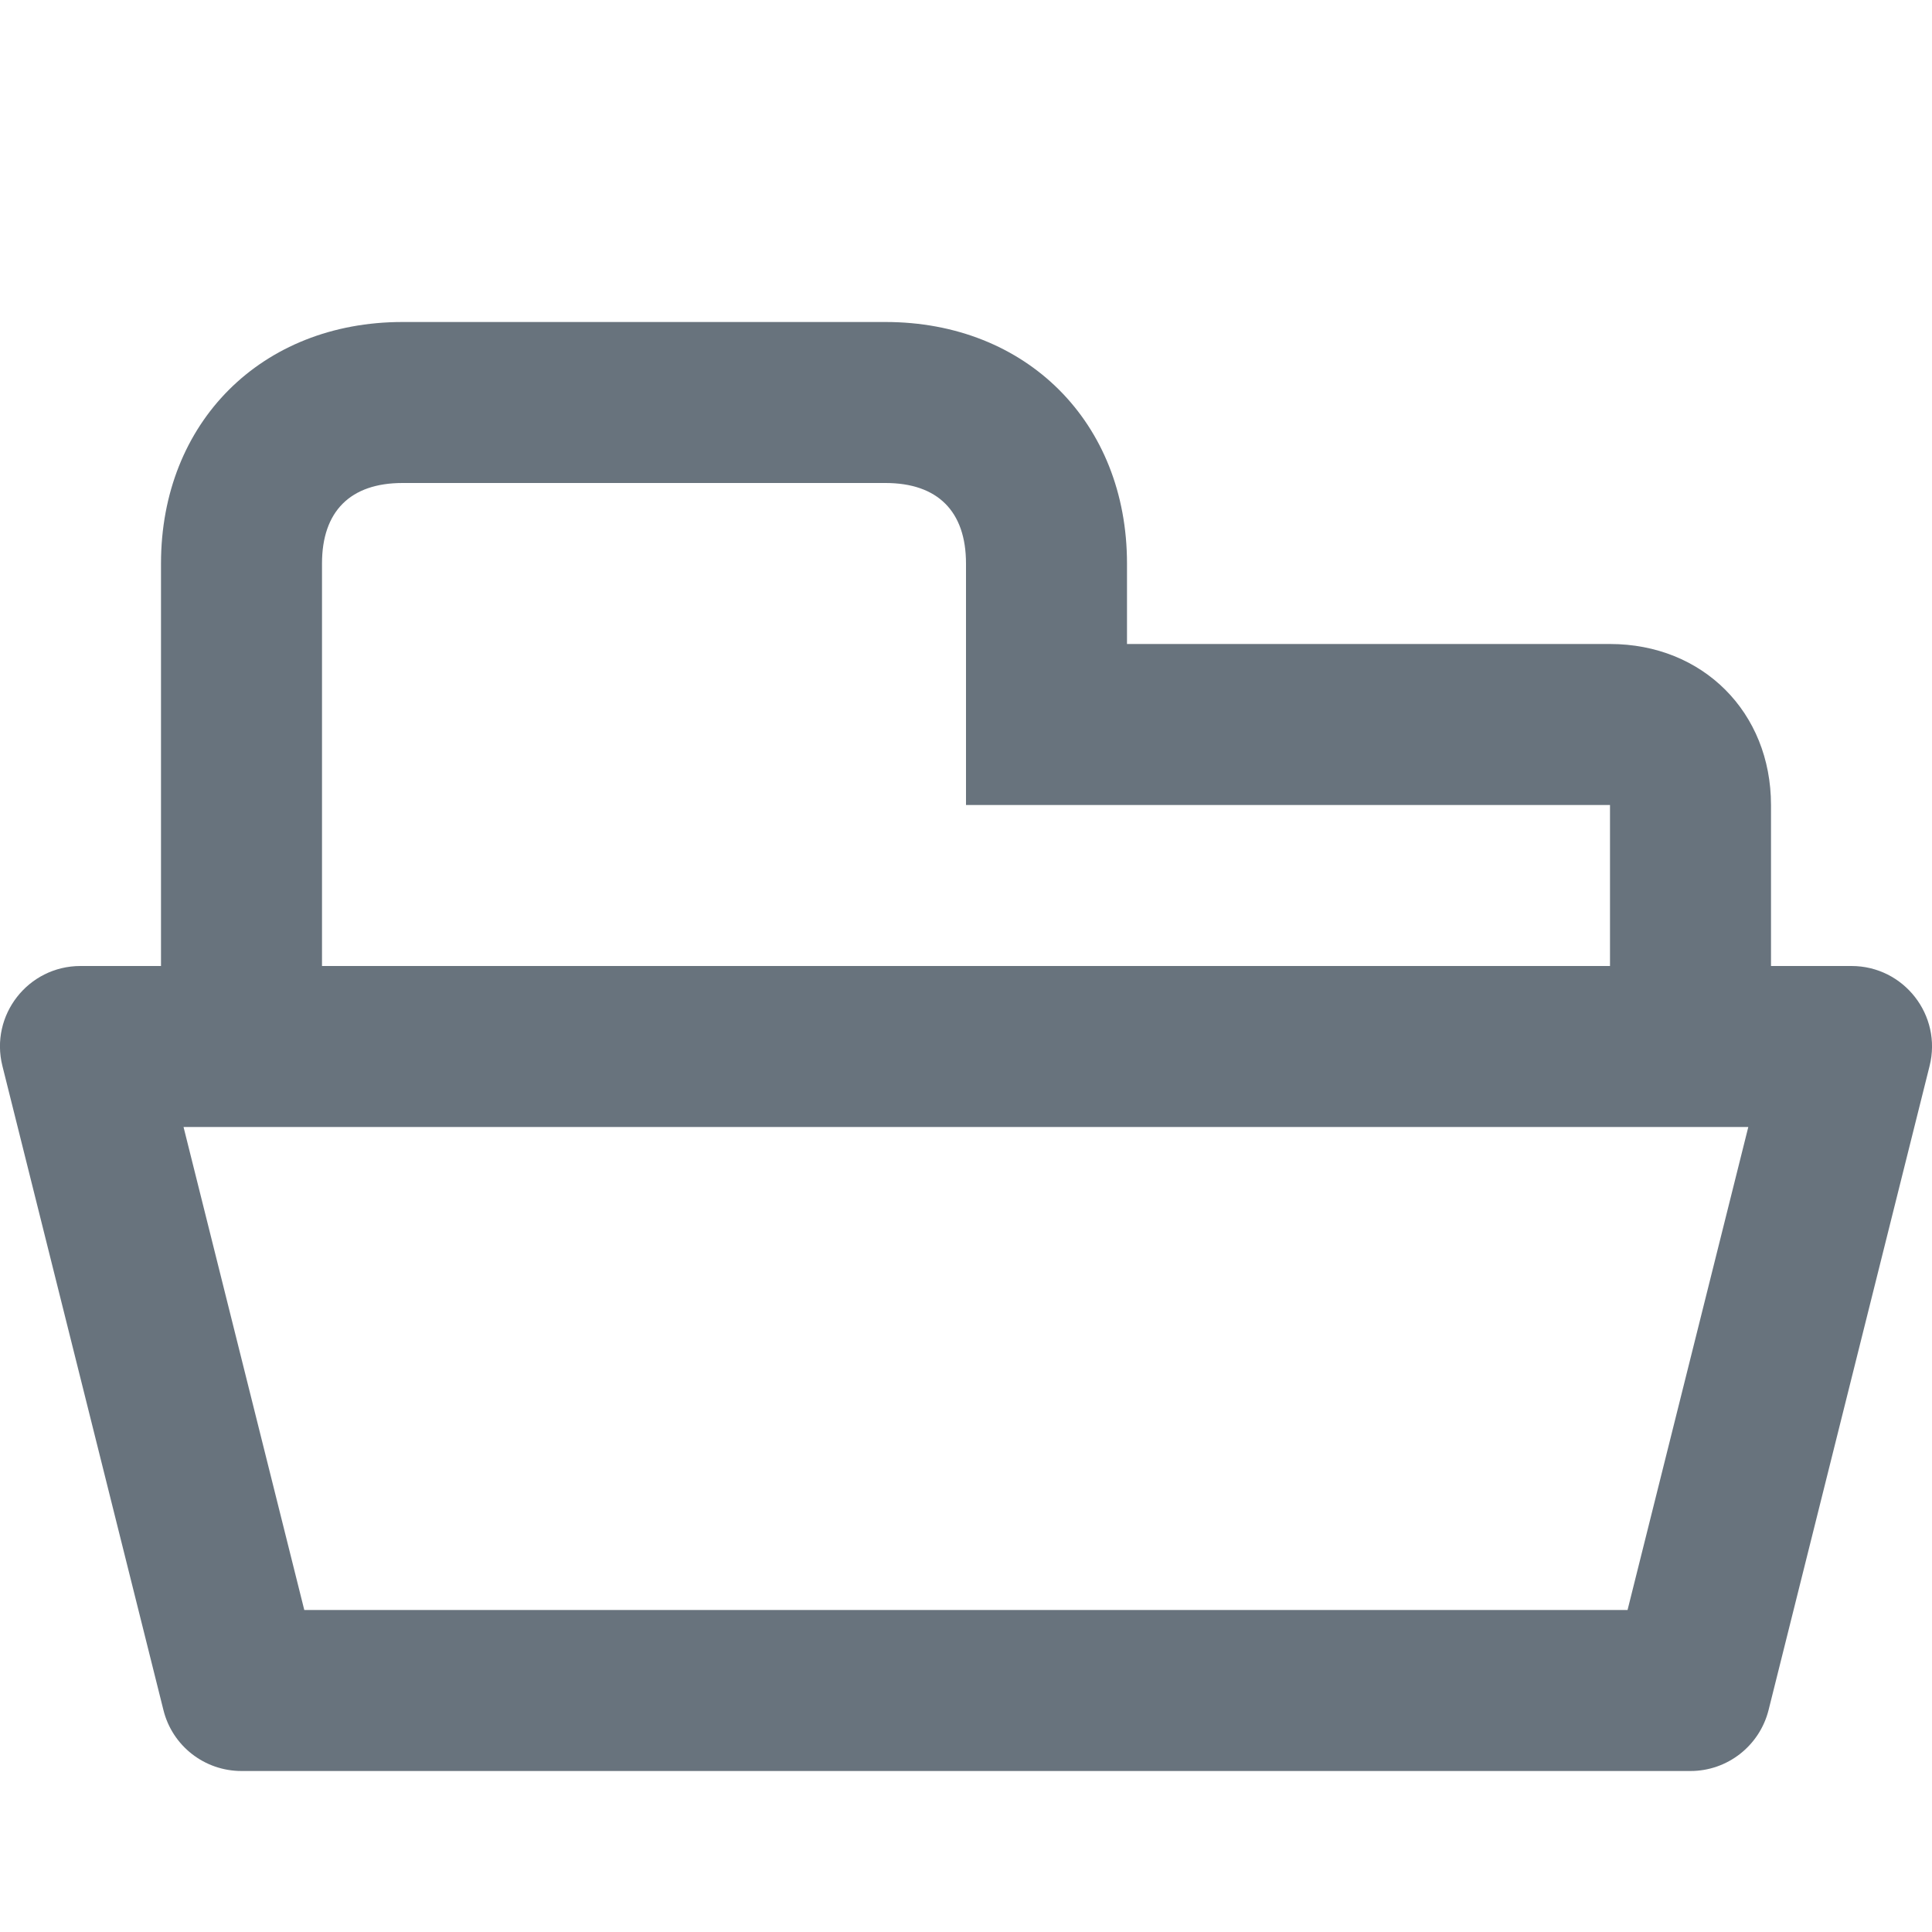
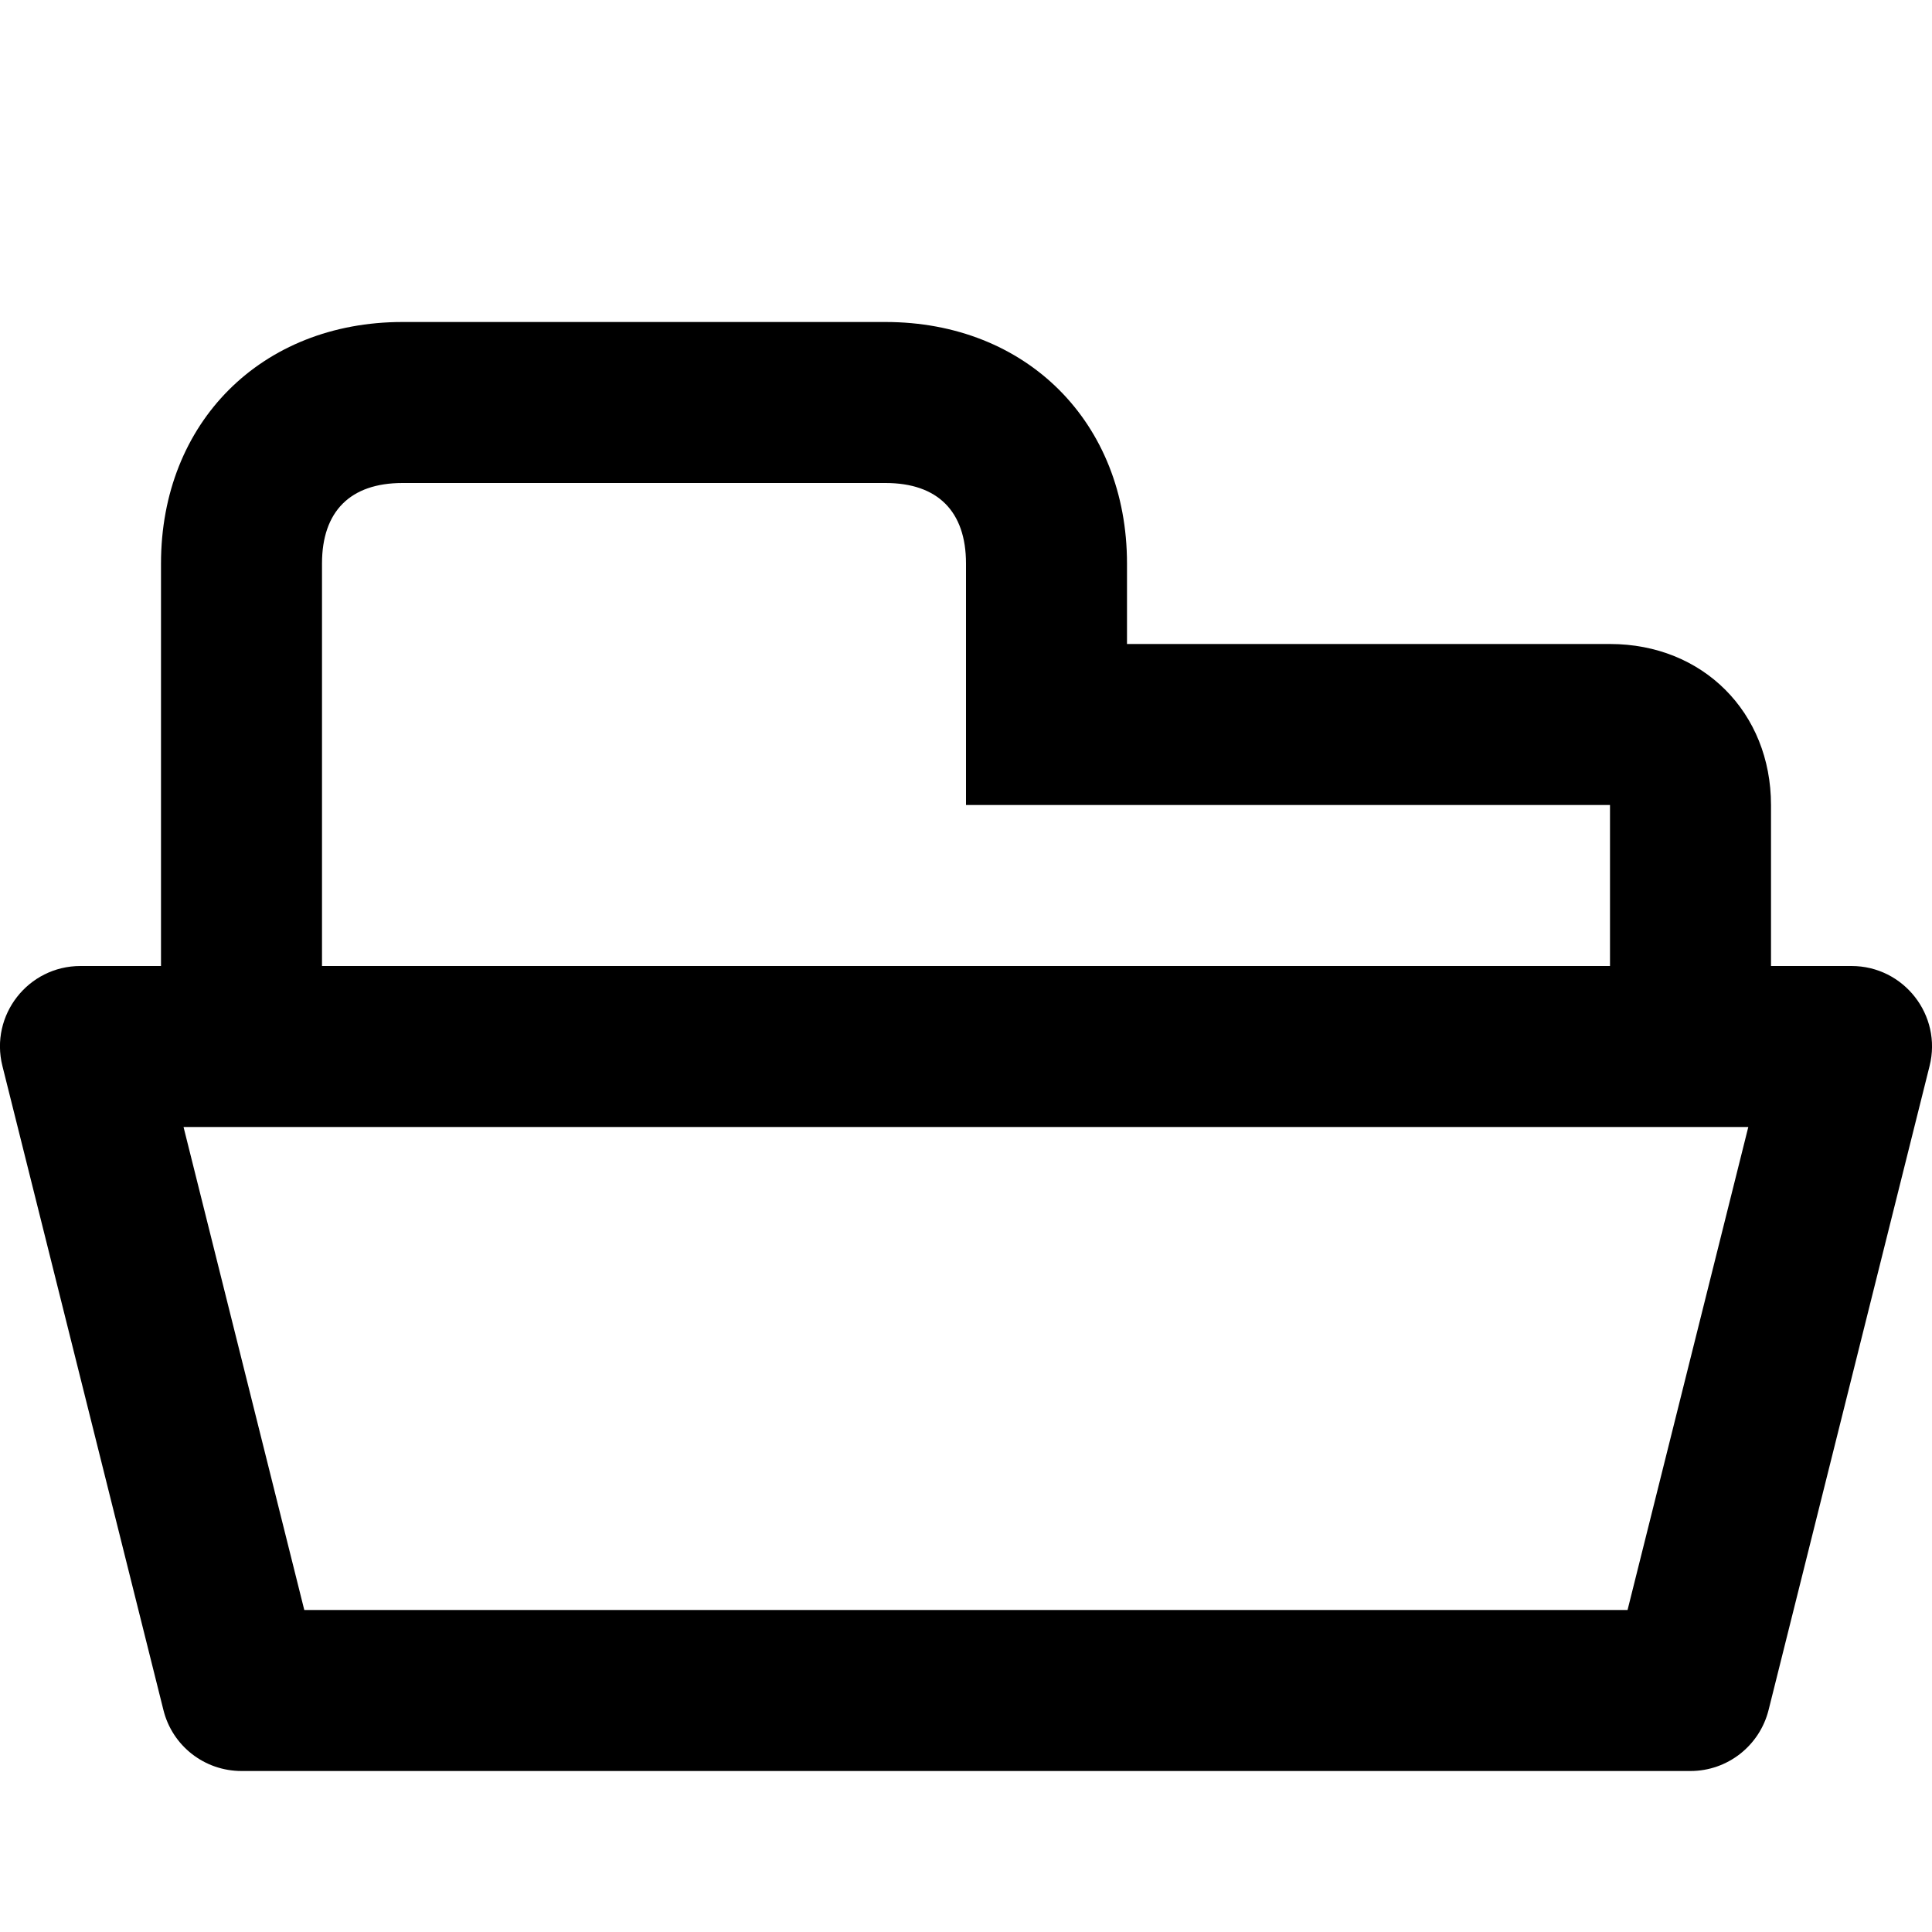
- <svg xmlns="http://www.w3.org/2000/svg" width="12" height="12" viewBox="0 0 12 12" fill="none">
-   <path fill-rule="evenodd" clip-rule="evenodd" d="M10 4H7V3.5C7 2.624 6.376 2 5.5 2H2.5C1.624 2 1 2.624 1 3.5V6H0.5C0.174 6 -0.064 6.306 0.015 6.621L1.015 10.621C1.07 10.844 1.27 11 1.5 11H10.5C10.729 11 10.929 10.844 10.985 10.621L11.985 6.621C12.064 6.306 11.825 6 11.5 6H11V5C11 4.424 10.576 4 10 4ZM10.859 7H1.14L1.89 10H10.109L10.859 7ZM2 6H10V5H6V3.5C6 3.176 5.824 3 5.5 3H2.5C2.176 3 2 3.176 2 3.5V6Z" fill="#68737D" />
+ <svg xmlns="http://www.w3.org/2000/svg" width="12" height="12" viewBox="0 0 12 12" fill="#68737D">
+   <path fill-rule="evenodd" clip-rule="evenodd" d="M10 4H7V3.5C7 2.624 6.376 2 5.5 2H2.5C1.624 2 1 2.624 1 3.5V6H0.5C0.174 6 -0.064 6.306 0.015 6.621L1.015 10.621C1.07 10.844 1.27 11 1.5 11H10.5C10.729 11 10.929 10.844 10.985 10.621L11.985 6.621C12.064 6.306 11.825 6 11.5 6H11V5C11 4.424 10.576 4 10 4ZM10.859 7H1.14L1.89 10H10.109L10.859 7ZM2 6H10V5H6V3.5C6 3.176 5.824 3 5.5 3H2.5C2.176 3 2 3.176 2 3.5V6Z" fill="currentColor" />
</svg>
